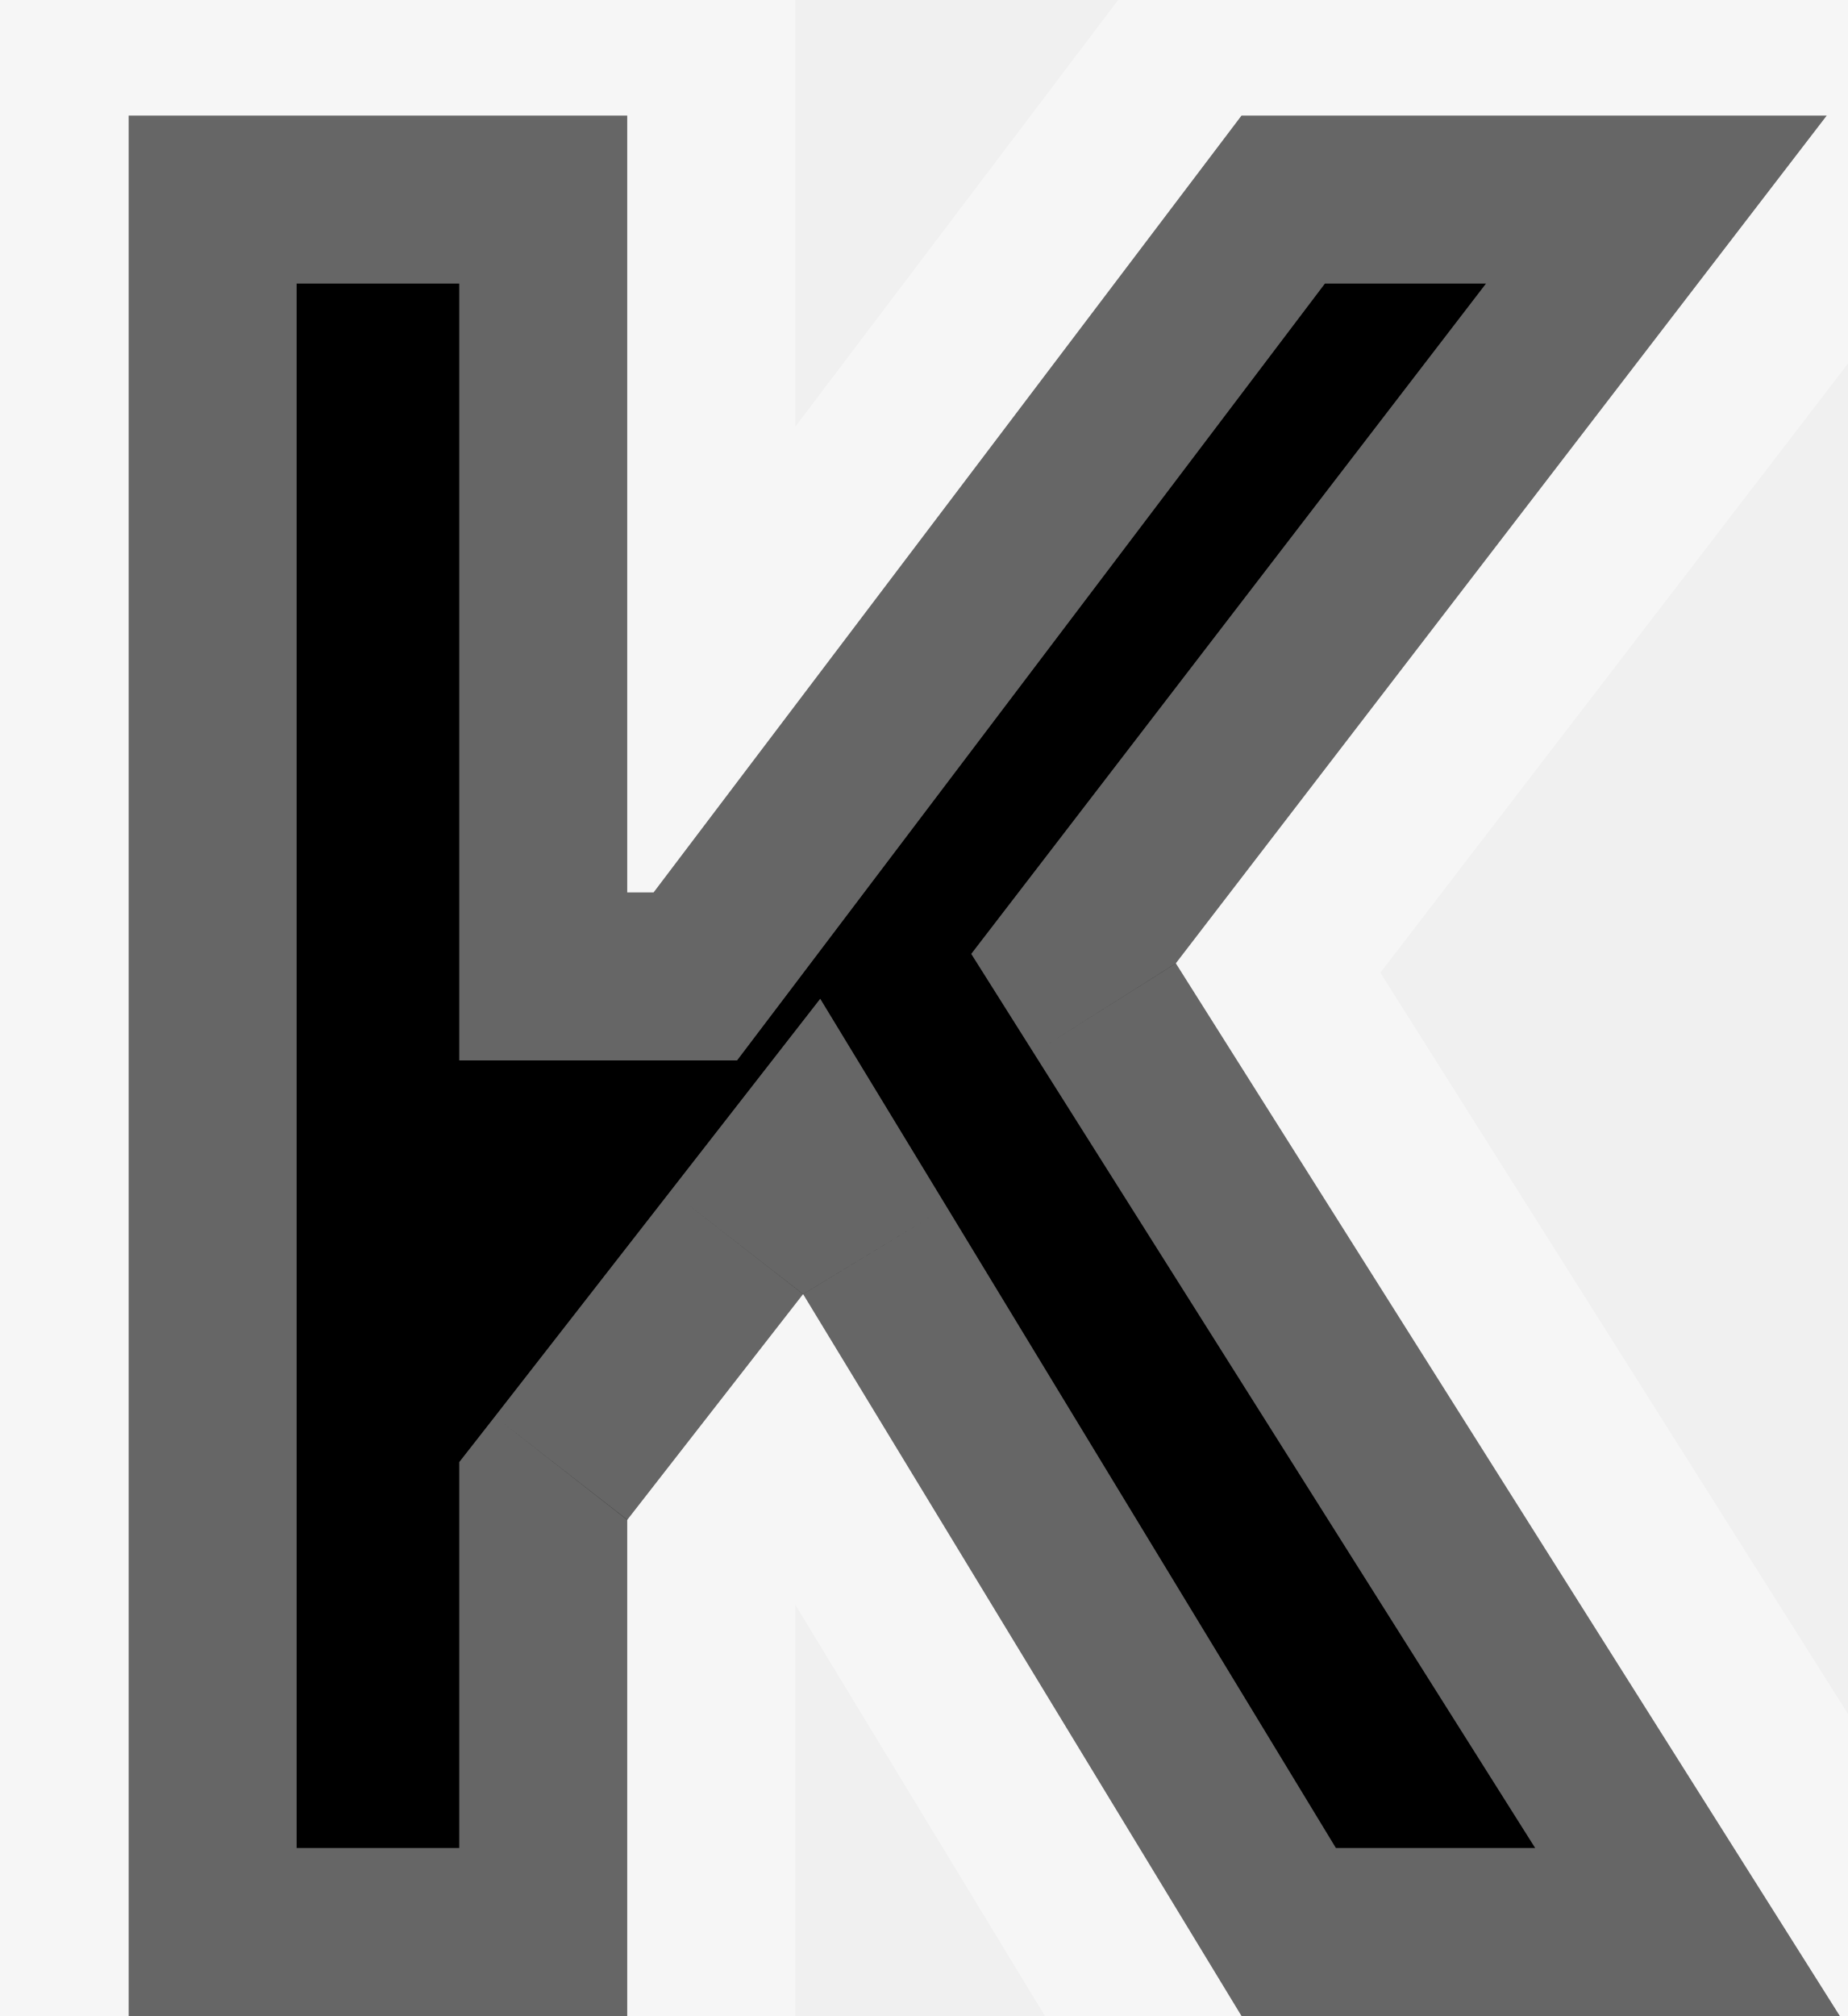
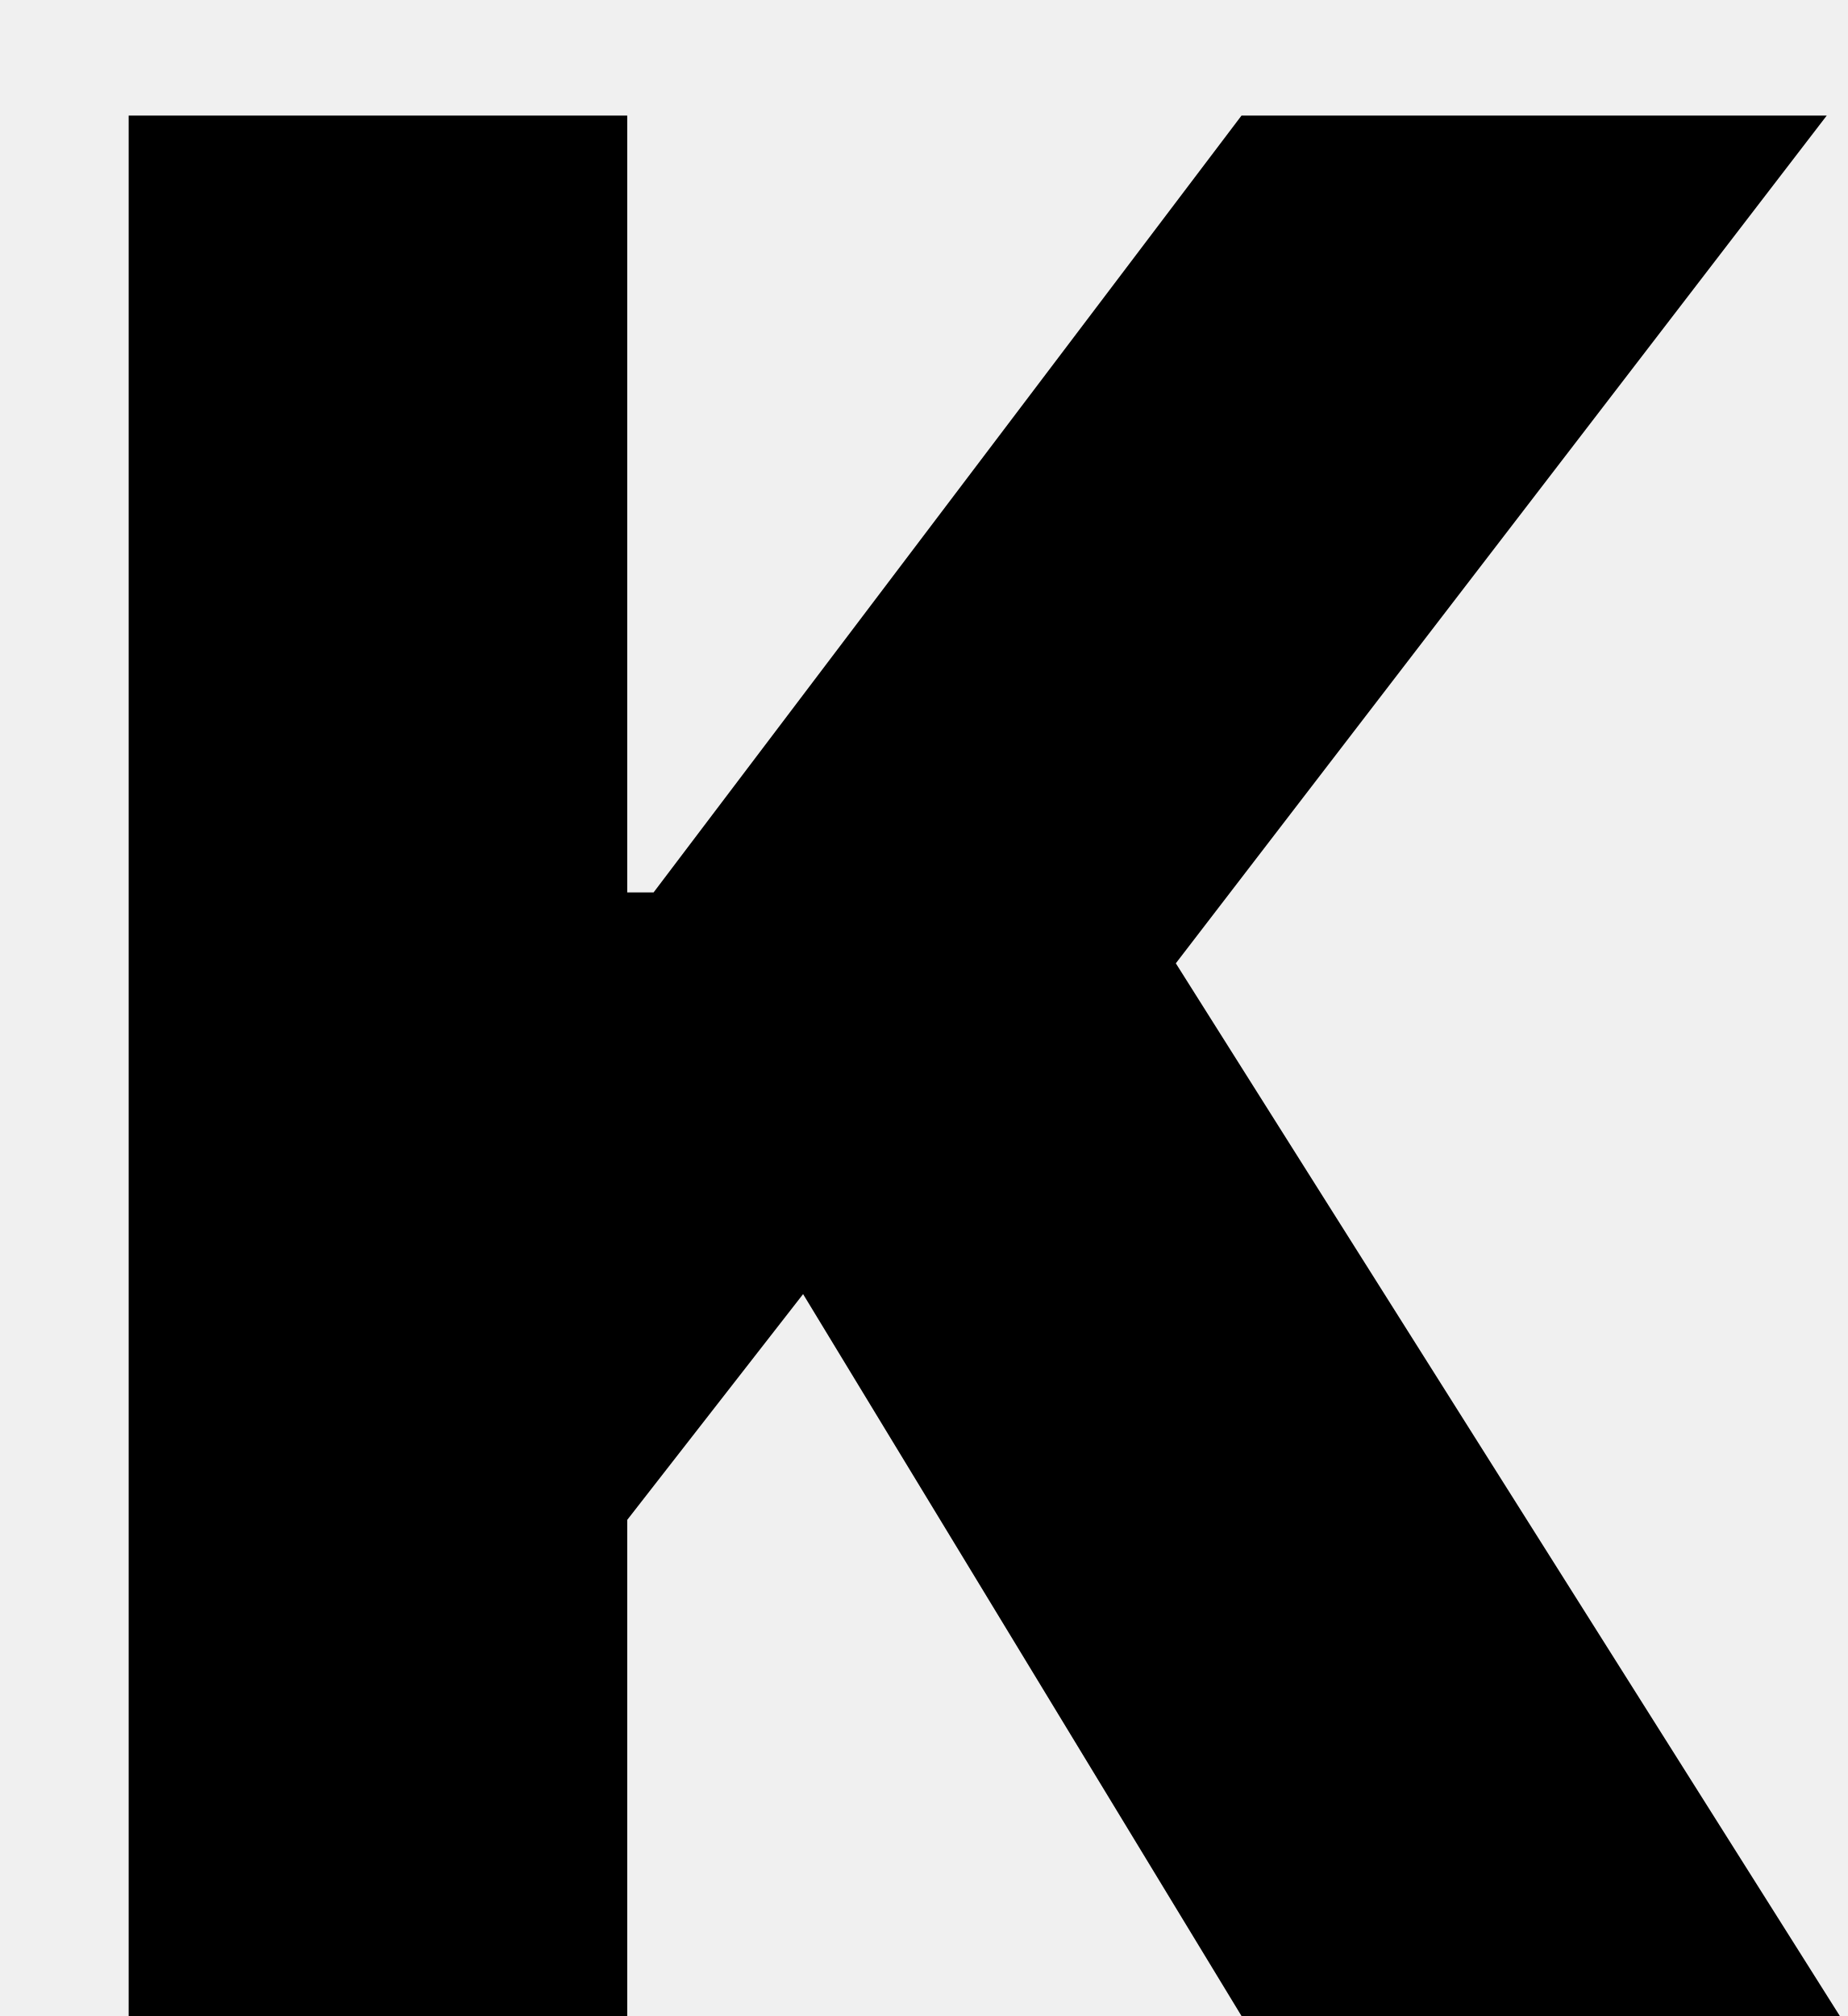
<svg xmlns="http://www.w3.org/2000/svg" width="11" height="12" viewBox="0 0 11 12" fill="none">
  <path d="M0.766 12H3.734V9.047L4.781 7.703L7.391 12H10.953L7 5.734L10.875 0.688H7.391L3.891 5.312H3.734V0.688H0.766V12Z" fill="black" />
-   <path d="M0.766 12H-0.234V13H0.766V12ZM3.734 12V13H4.734V12H3.734ZM3.734 9.047L2.946 8.432L2.734 8.703V9.047H3.734ZM4.781 7.703L5.636 7.184L4.883 5.945L3.992 7.089L4.781 7.703ZM7.391 12L6.536 12.519L6.828 13H7.391V12ZM10.953 12V13H12.766L11.799 11.466L10.953 12ZM7 5.734L6.207 5.125L5.782 5.678L6.154 6.268L7 5.734ZM10.875 0.688L11.668 1.296L12.904 -0.312H10.875V0.688ZM7.391 0.688V-0.312H6.893L6.593 0.084L7.391 0.688ZM3.891 5.312V6.312H4.388L4.688 5.916L3.891 5.312ZM3.734 5.312H2.734V6.312H3.734V5.312ZM3.734 0.688H4.734V-0.312H3.734V0.688ZM0.766 0.688V-0.312H-0.234V0.688H0.766ZM0.766 13H3.734V11H0.766V13ZM4.734 12V9.047H2.734V12H4.734ZM4.523 9.661L5.57 8.318L3.992 7.089L2.946 8.432L4.523 9.661ZM3.927 8.222L6.536 12.519L8.245 11.481L5.636 7.184L3.927 8.222ZM7.391 13H10.953V11H7.391V13ZM11.799 11.466L7.846 5.201L6.154 6.268L10.107 12.534L11.799 11.466ZM7.793 6.343L11.668 1.296L10.082 0.079L6.207 5.125L7.793 6.343ZM10.875 -0.312H7.391V1.688H10.875V-0.312ZM6.593 0.084L3.093 4.709L4.688 5.916L8.188 1.291L6.593 0.084ZM3.891 4.312H3.734V6.312H3.891V4.312ZM4.734 5.312V0.688H2.734V5.312H4.734ZM3.734 -0.312H0.766V1.688H3.734V-0.312ZM-0.234 0.688V12H1.766V0.688H-0.234Z" fill="white" fill-opacity="0.4" />
</svg>
